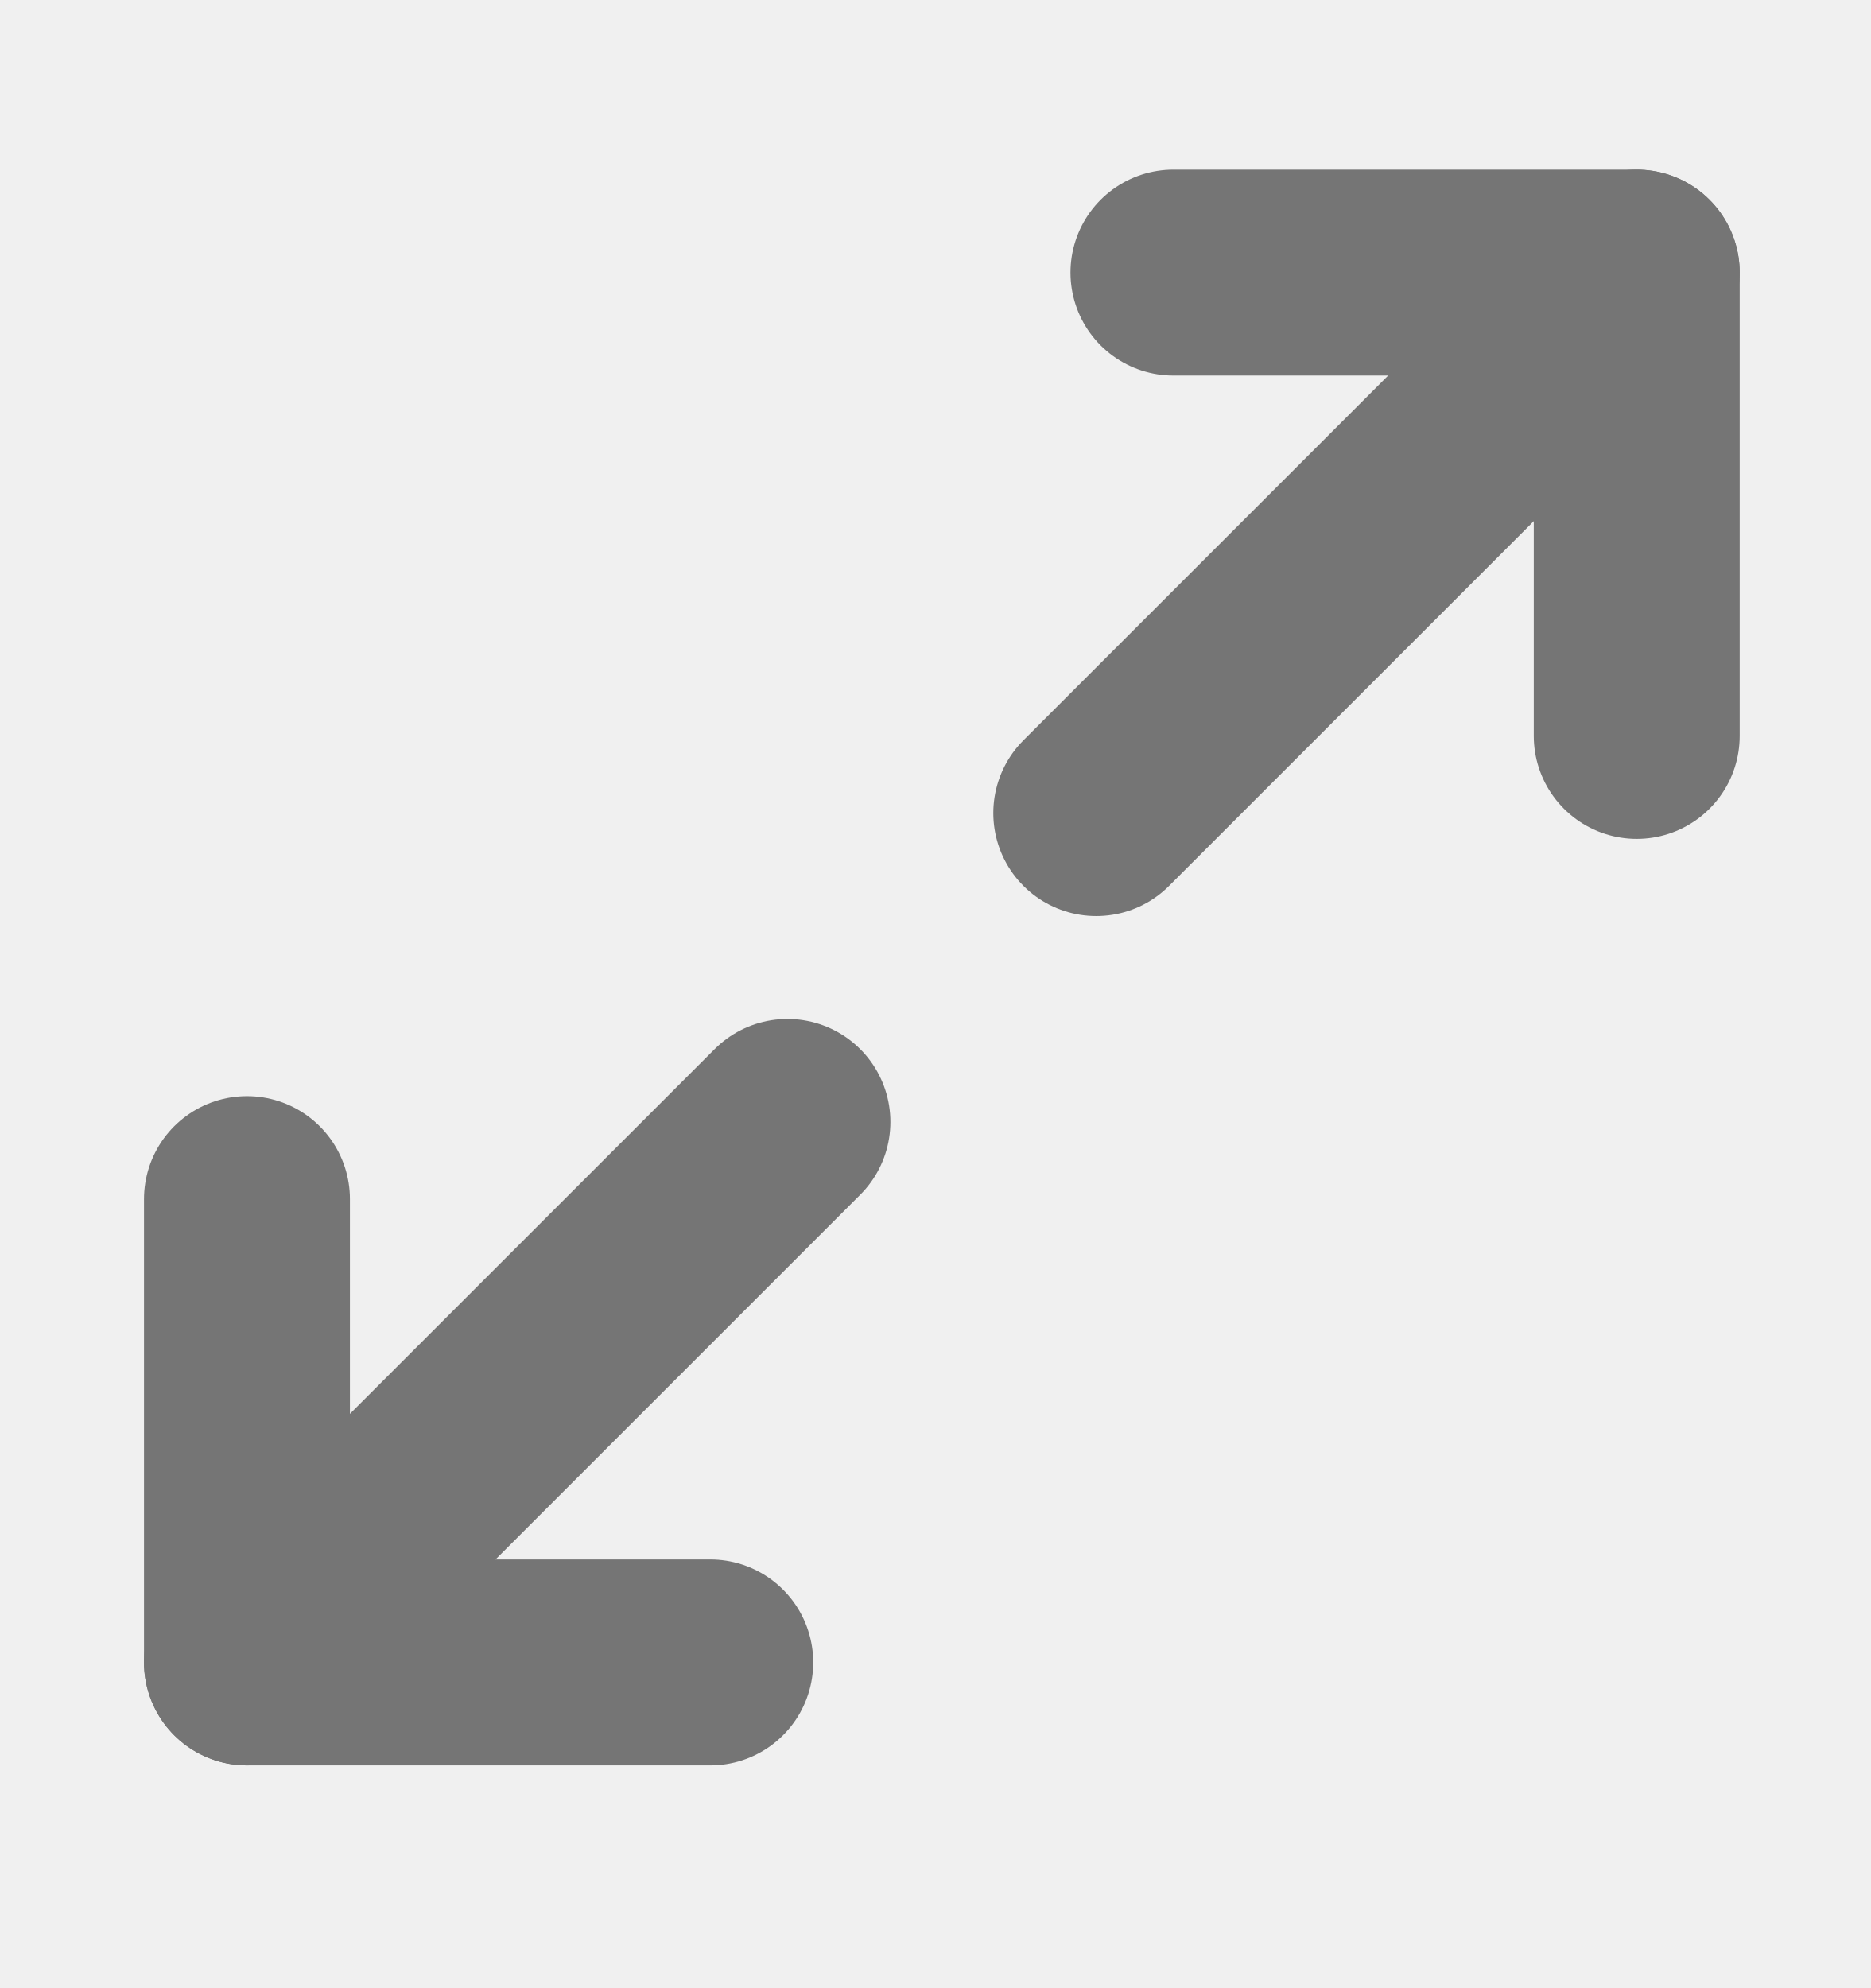
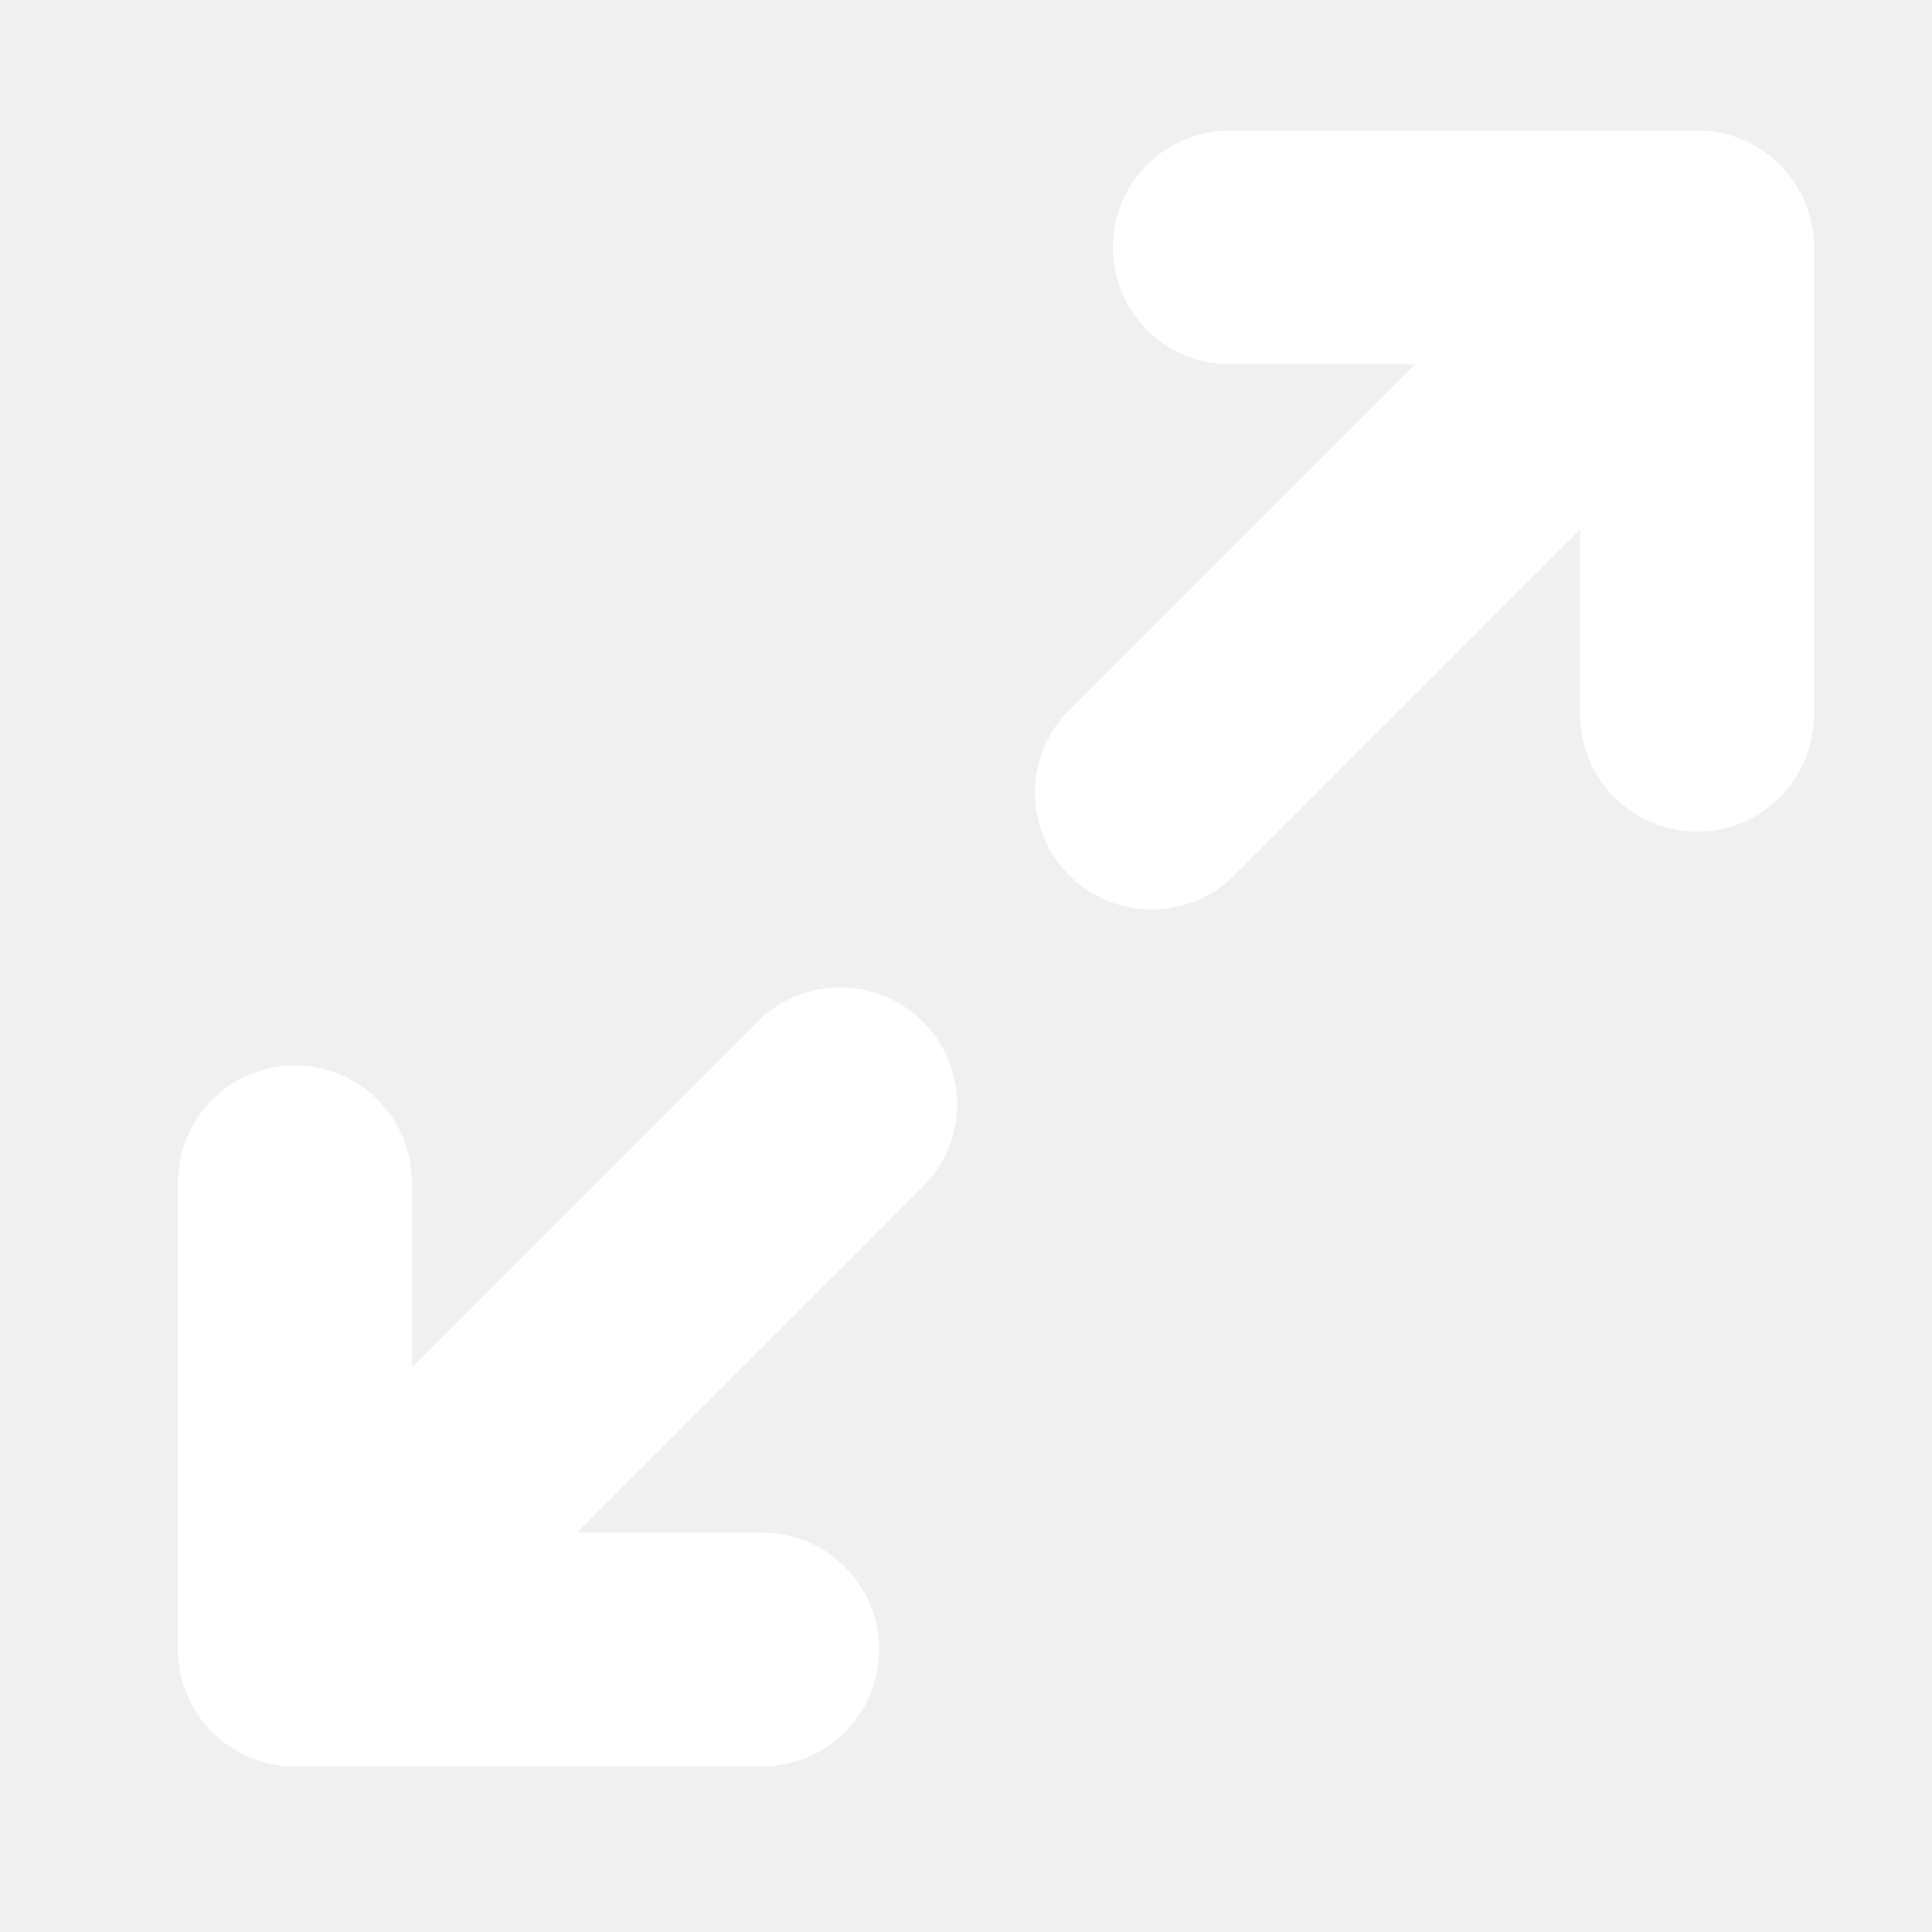
- <svg xmlns="http://www.w3.org/2000/svg" width="16" height="17" viewBox="0 0 16 17" fill="none">
-   <path d="M10.035 2.331H13.997V6.293" stroke="#757575" stroke-width="1.761" stroke-linecap="round" stroke-linejoin="round" />
-   <path d="M6.074 14.216H2.112V10.254" stroke="#757575" stroke-width="1.761" stroke-linecap="round" stroke-linejoin="round" />
-   <path d="M13.997 2.331L9.375 6.953" stroke="#757575" stroke-width="1.761" stroke-linecap="round" stroke-linejoin="round" />
-   <path d="M2.112 14.216L6.734 9.594" stroke="#757575" stroke-width="1.761" stroke-linecap="round" stroke-linejoin="round" />
+ <svg xmlns="http://www.w3.org/2000/svg" width="18" height="18" viewBox="0 0 18 18" fill="none">
+   <path d="M11.457 2.305H15.811V6.659" stroke="white" stroke-width="2.177" stroke-linecap="round" stroke-linejoin="round" />
+   <path d="M7.102 15.368H2.748V11.014" stroke="white" stroke-width="2.177" stroke-linecap="round" stroke-linejoin="round" />
+   <path d="M15.811 2.305L10.731 7.385" stroke="white" stroke-width="2.177" stroke-linecap="round" stroke-linejoin="round" />
+   <path d="M2.748 15.368L7.828 10.288" stroke="white" stroke-width="2.177" stroke-linecap="round" stroke-linejoin="round" />
</svg>
